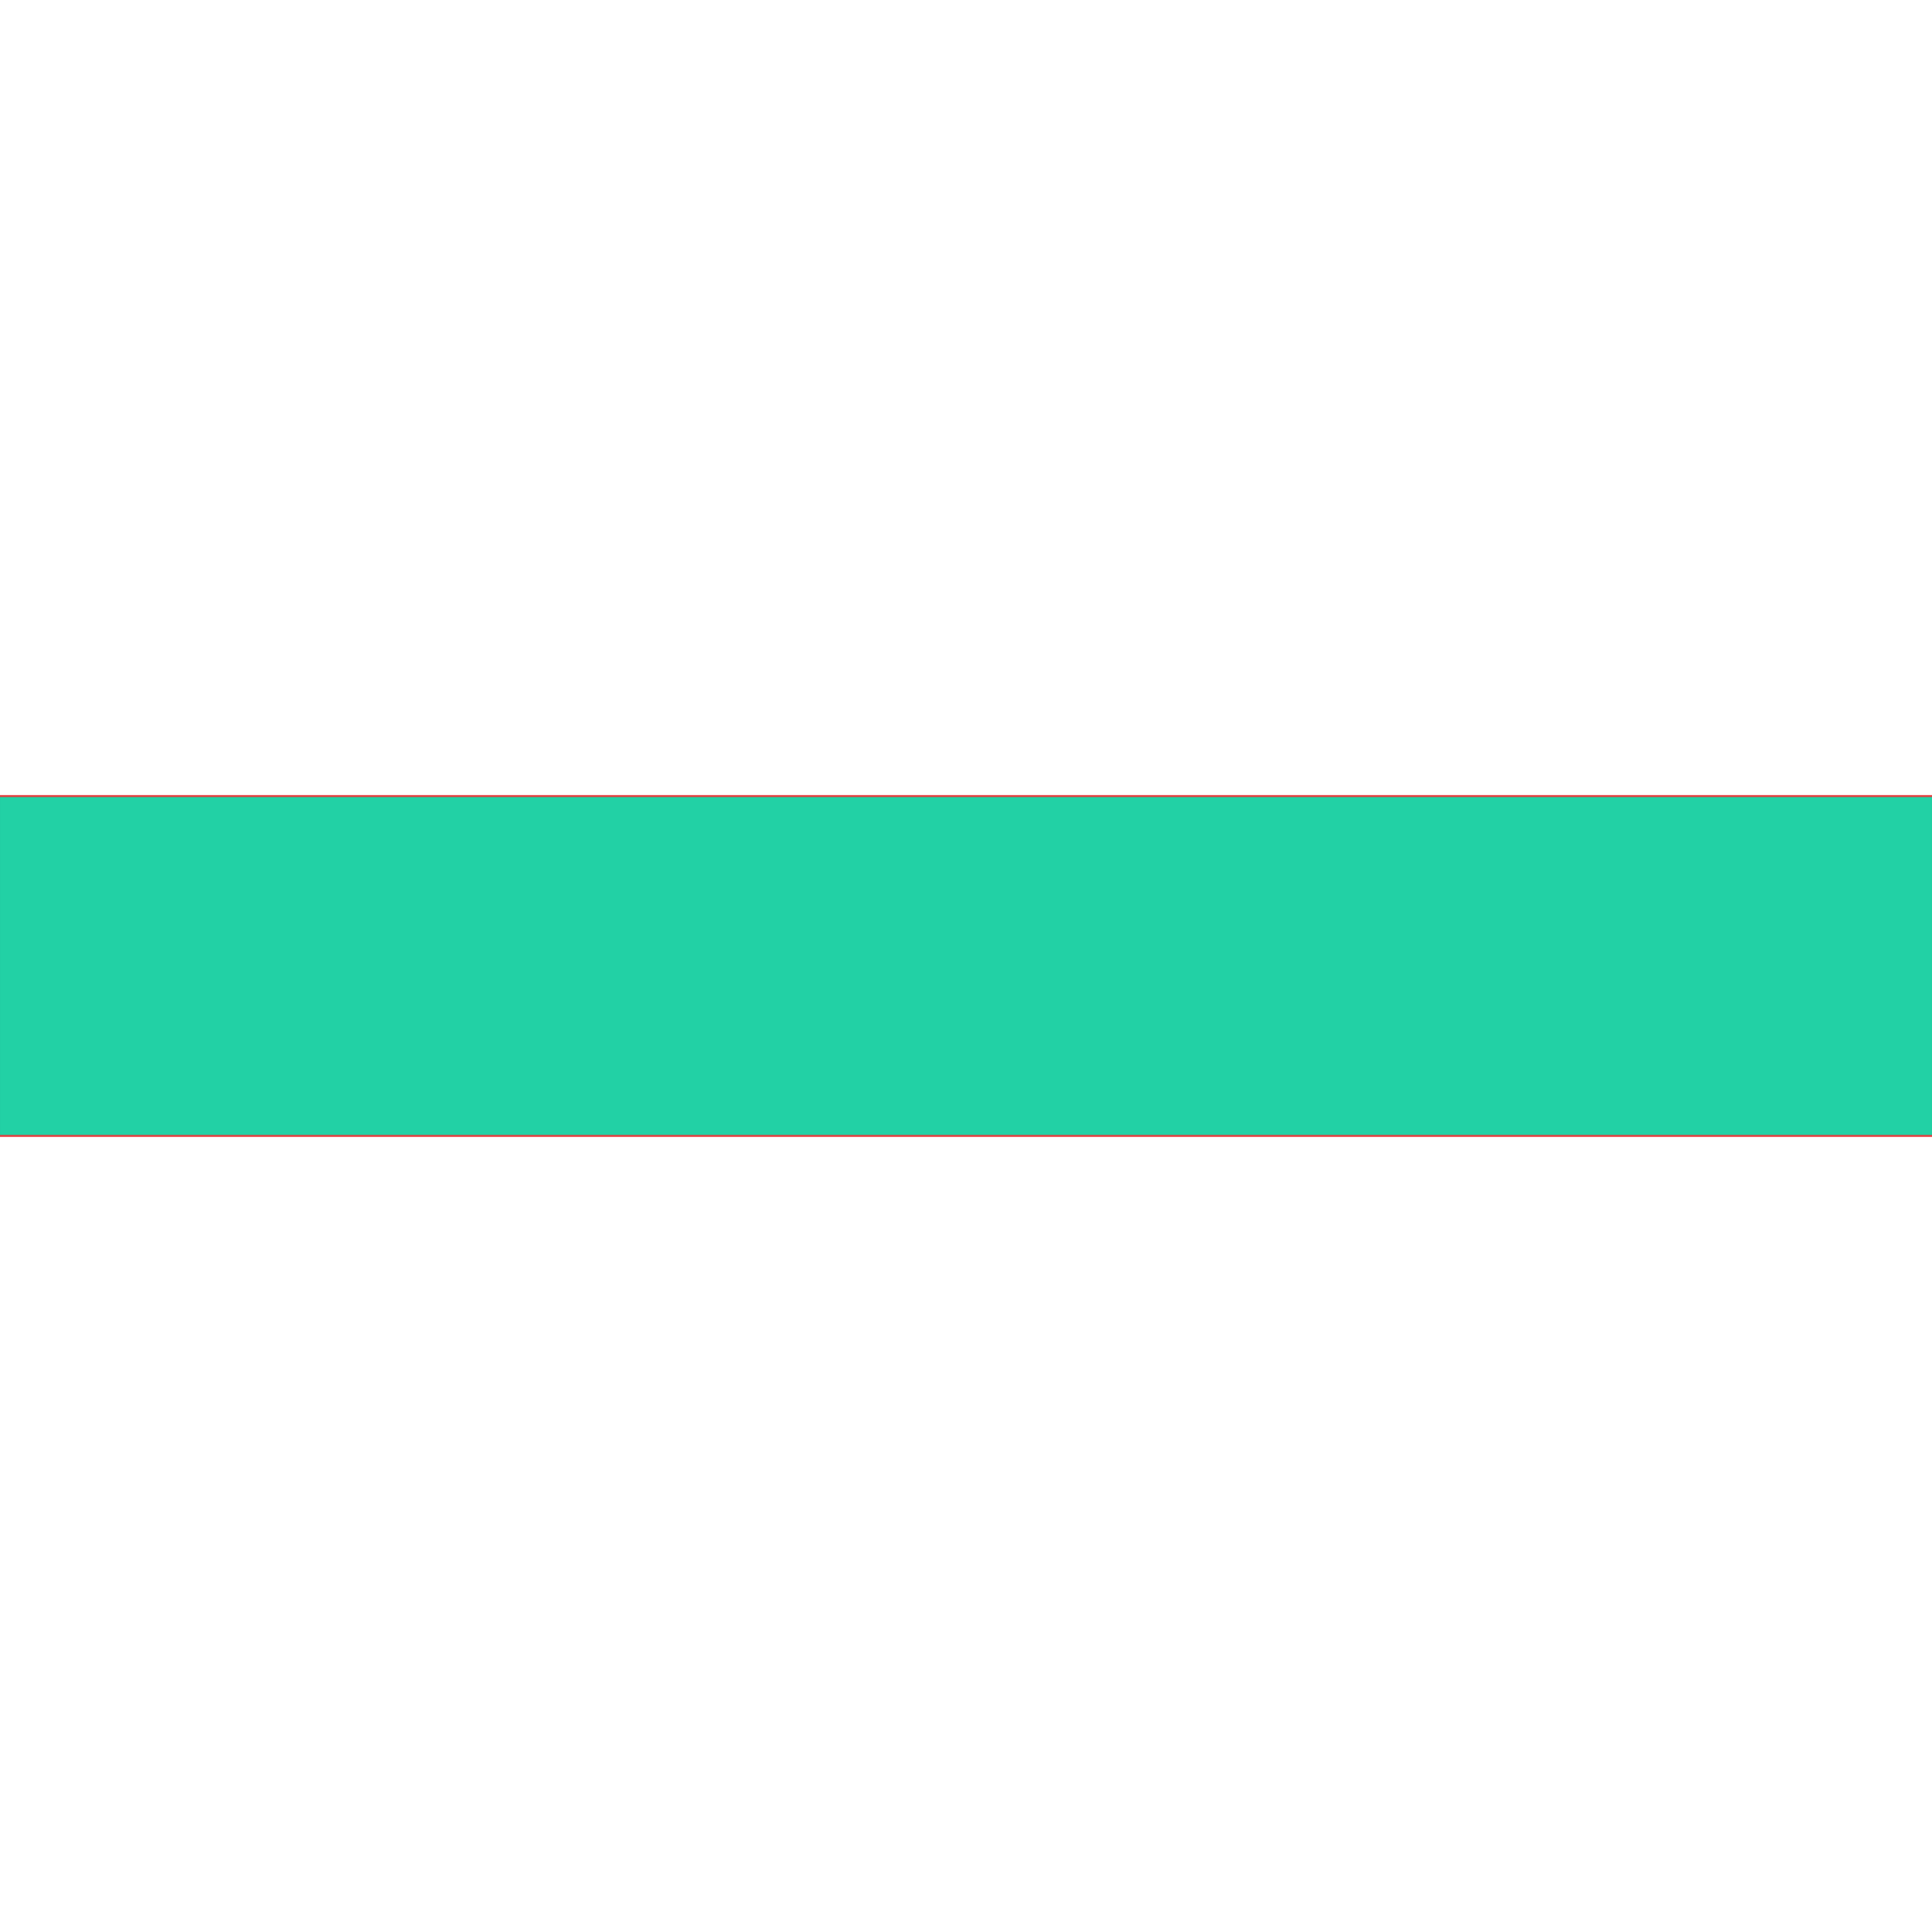
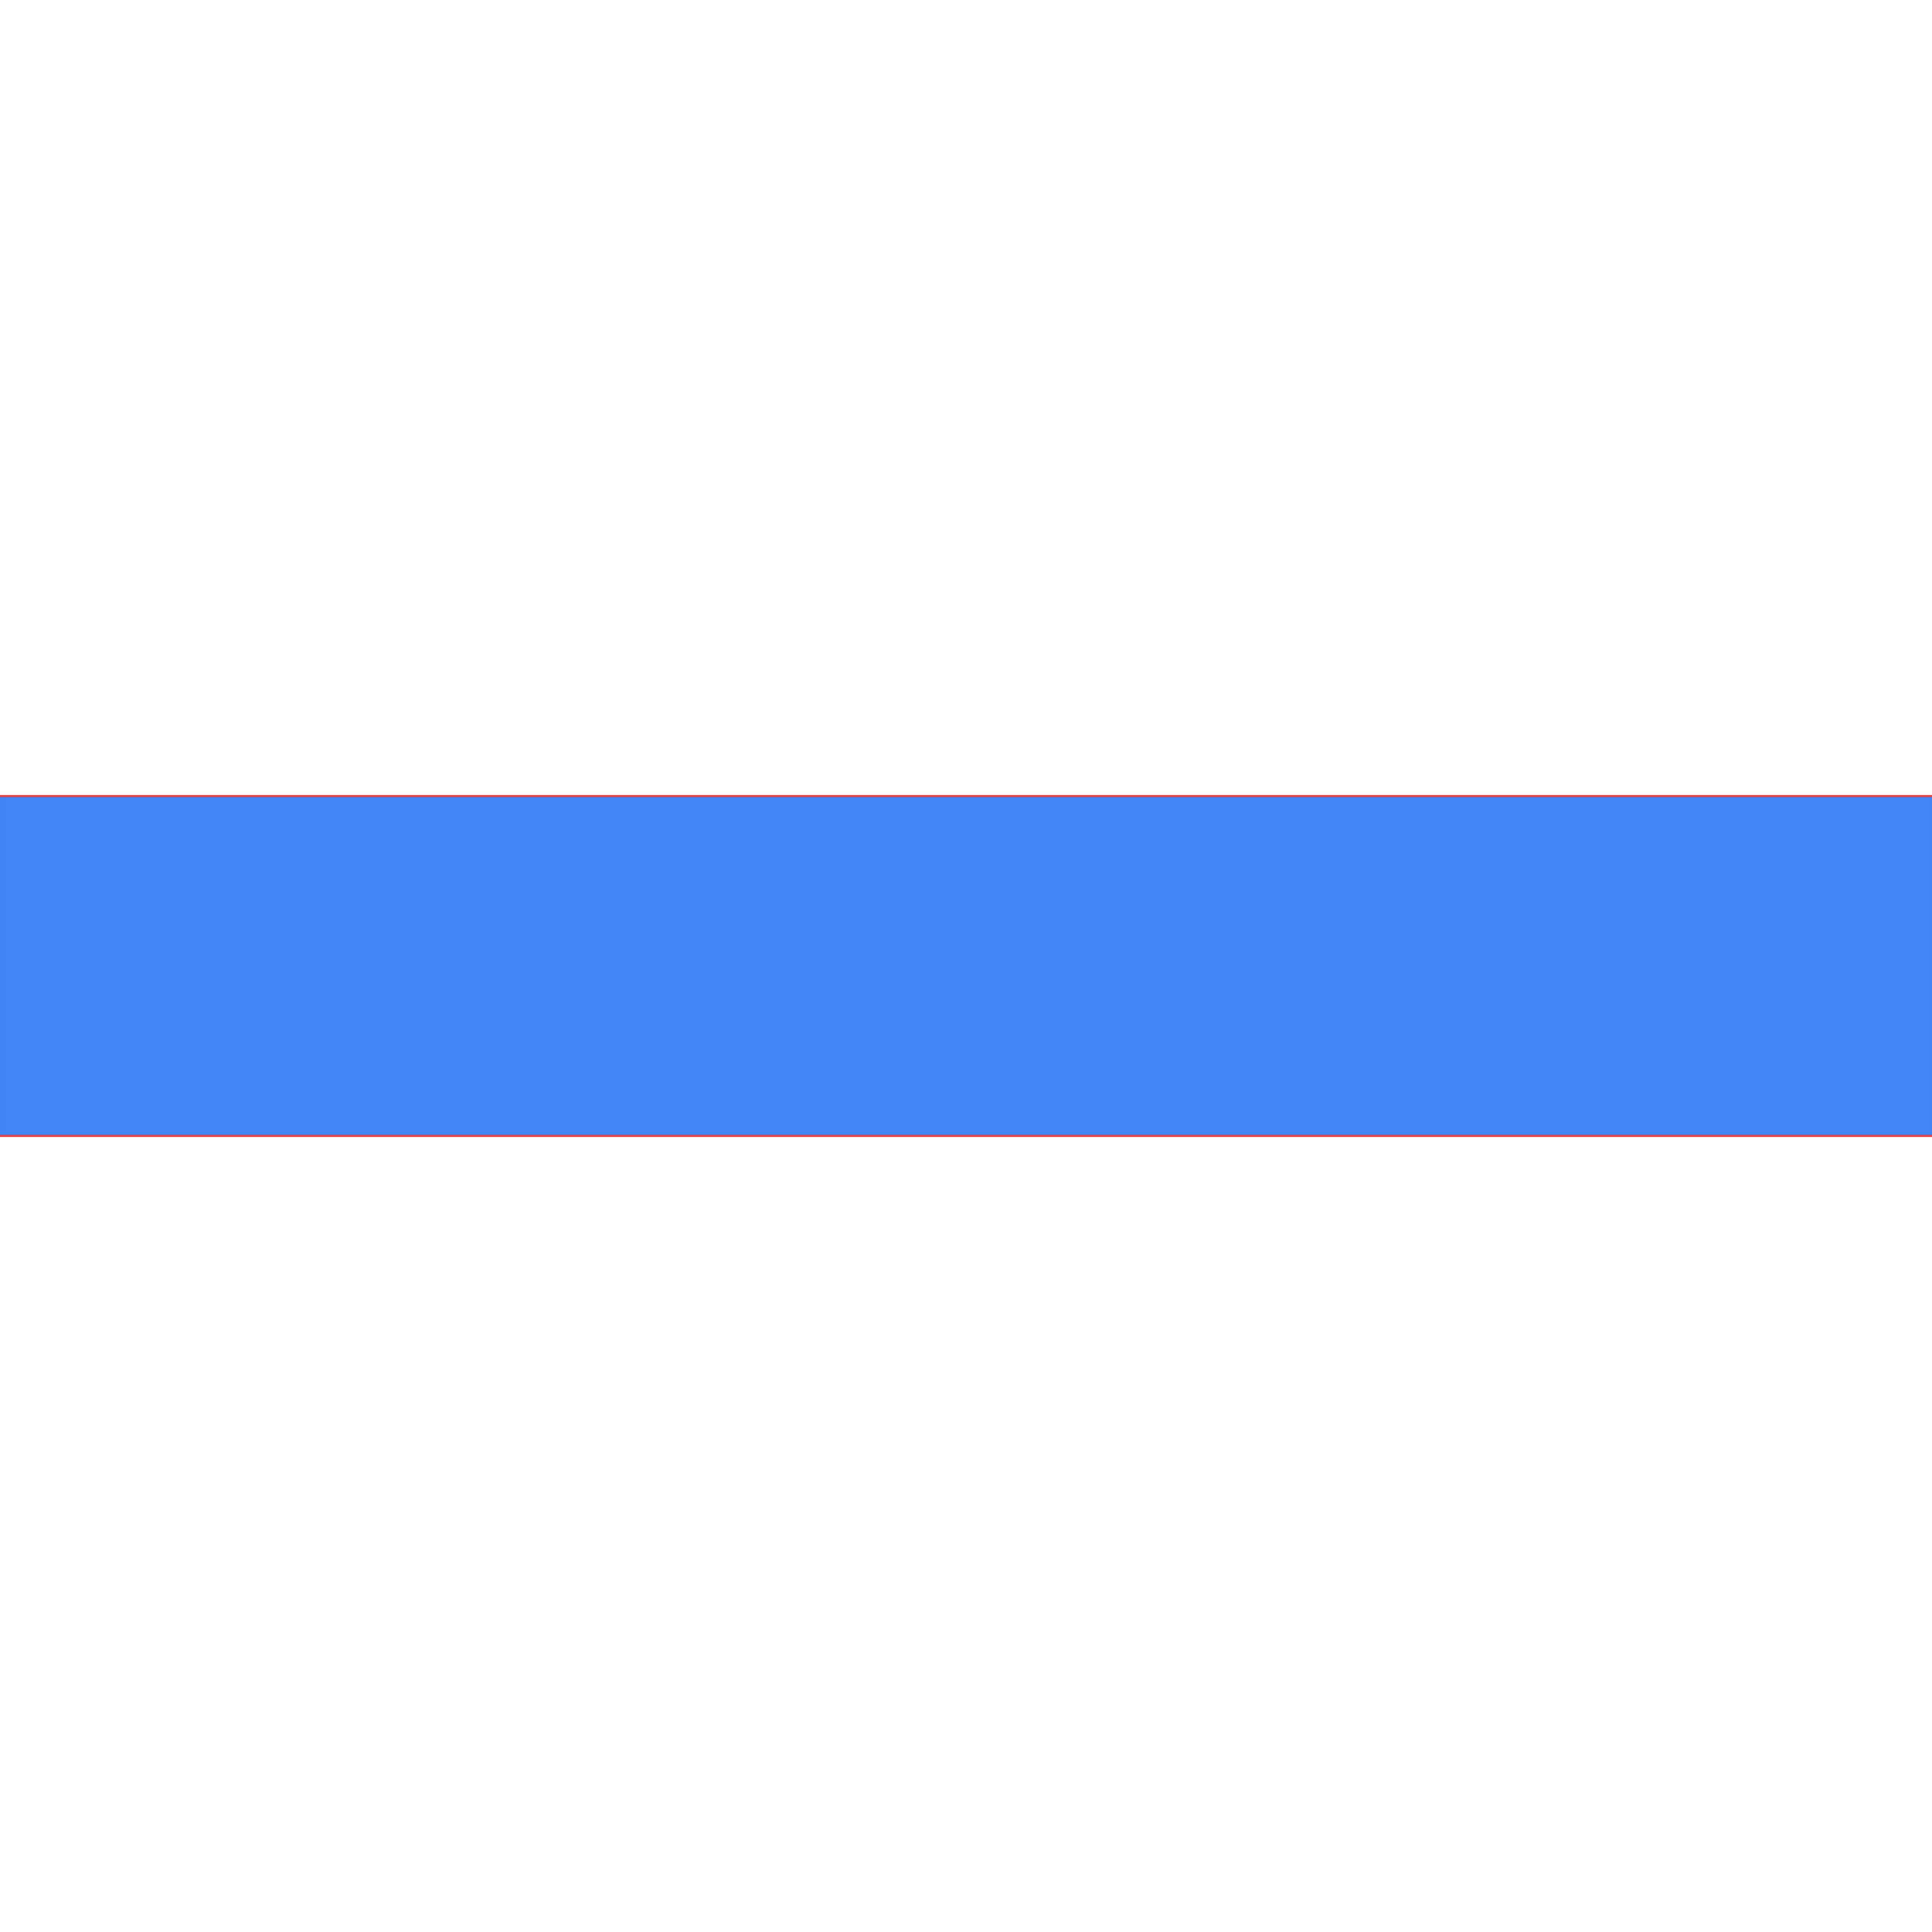
<svg xmlns="http://www.w3.org/2000/svg" viewBox="0 0 613.8 613.8" version="1.1" id="svg4">
  <defs id="defs8" />
  <path fill="#e44040" d="M0 252.6h613.8v108.6H0z" id="path2" />
-   <path style="fill:#22d1a5;stroke:#22b18d;stroke-width:0.023" d="m 0,306.9 v -53.67 h 306.9 306.9 v 53.67 53.67 h -306.9 H 0 Z" id="path862" />
+   <path style="fill:#4285f4;stroke:#1958bd;stroke-width:0.023" d="m 0,306.9 v -53.67 h 306.9 306.9 v 53.67 53.67 h -306.9 H 0 Z" id="path862" />
</svg>
